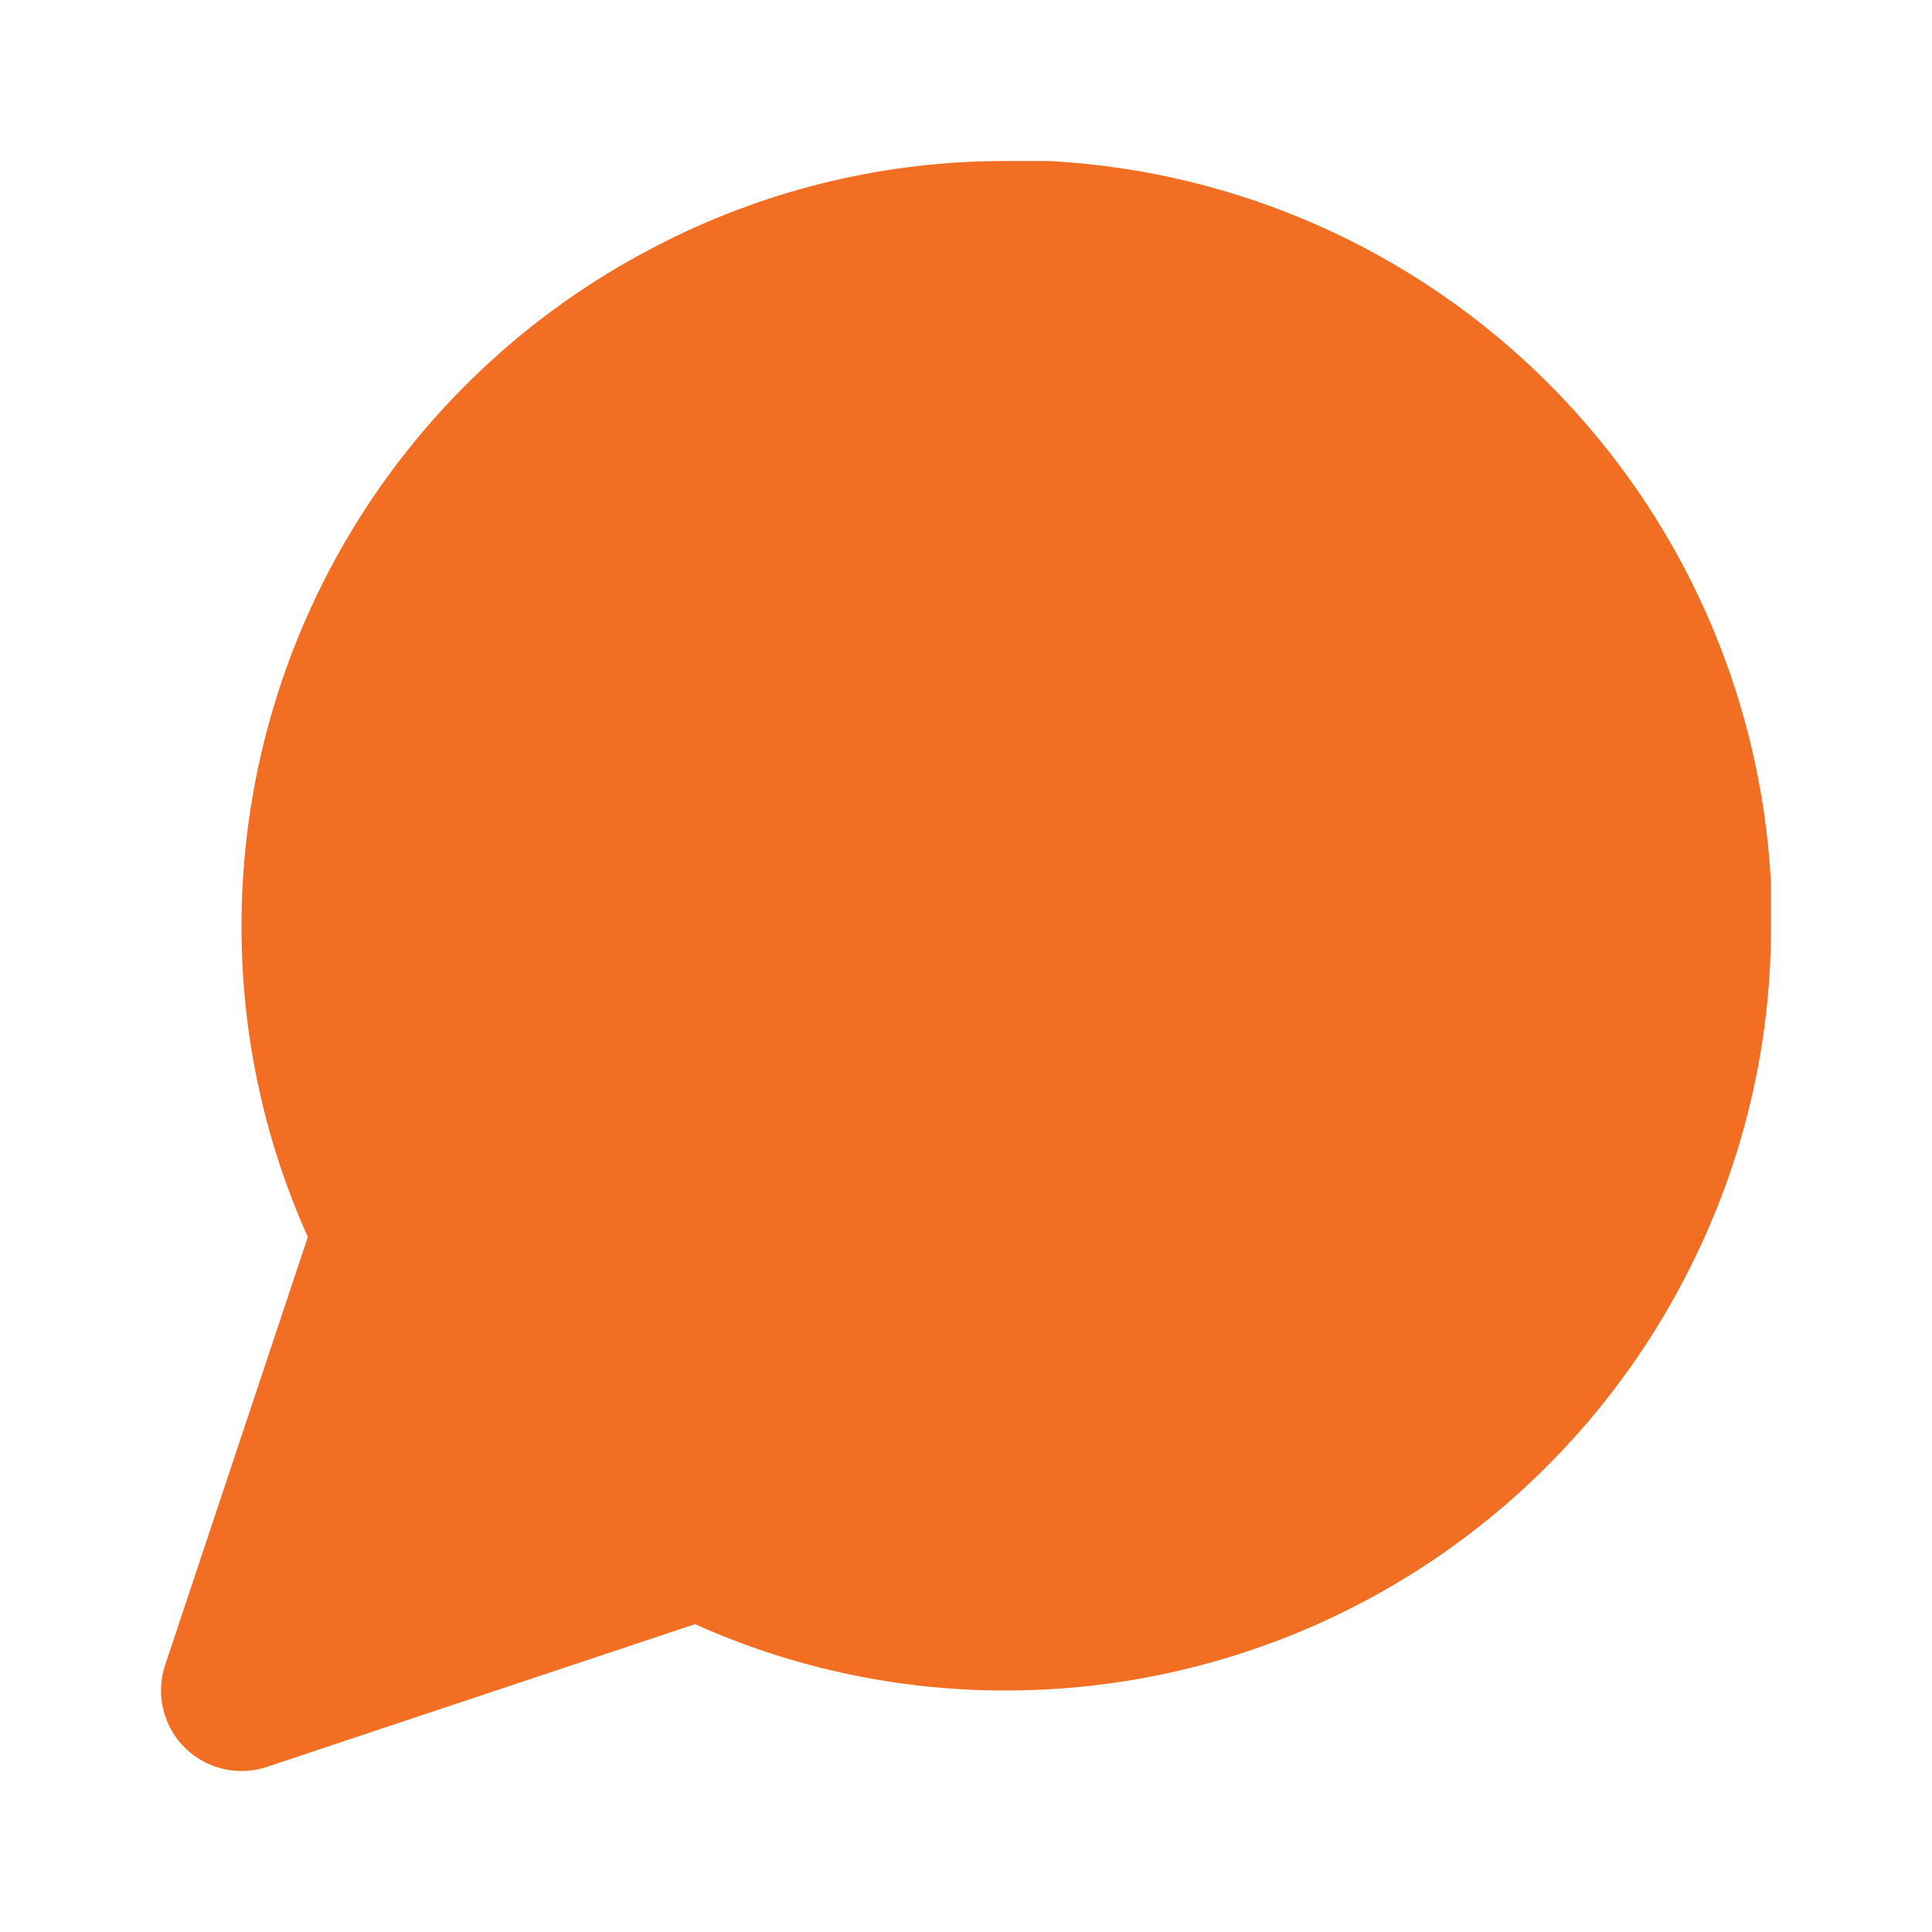
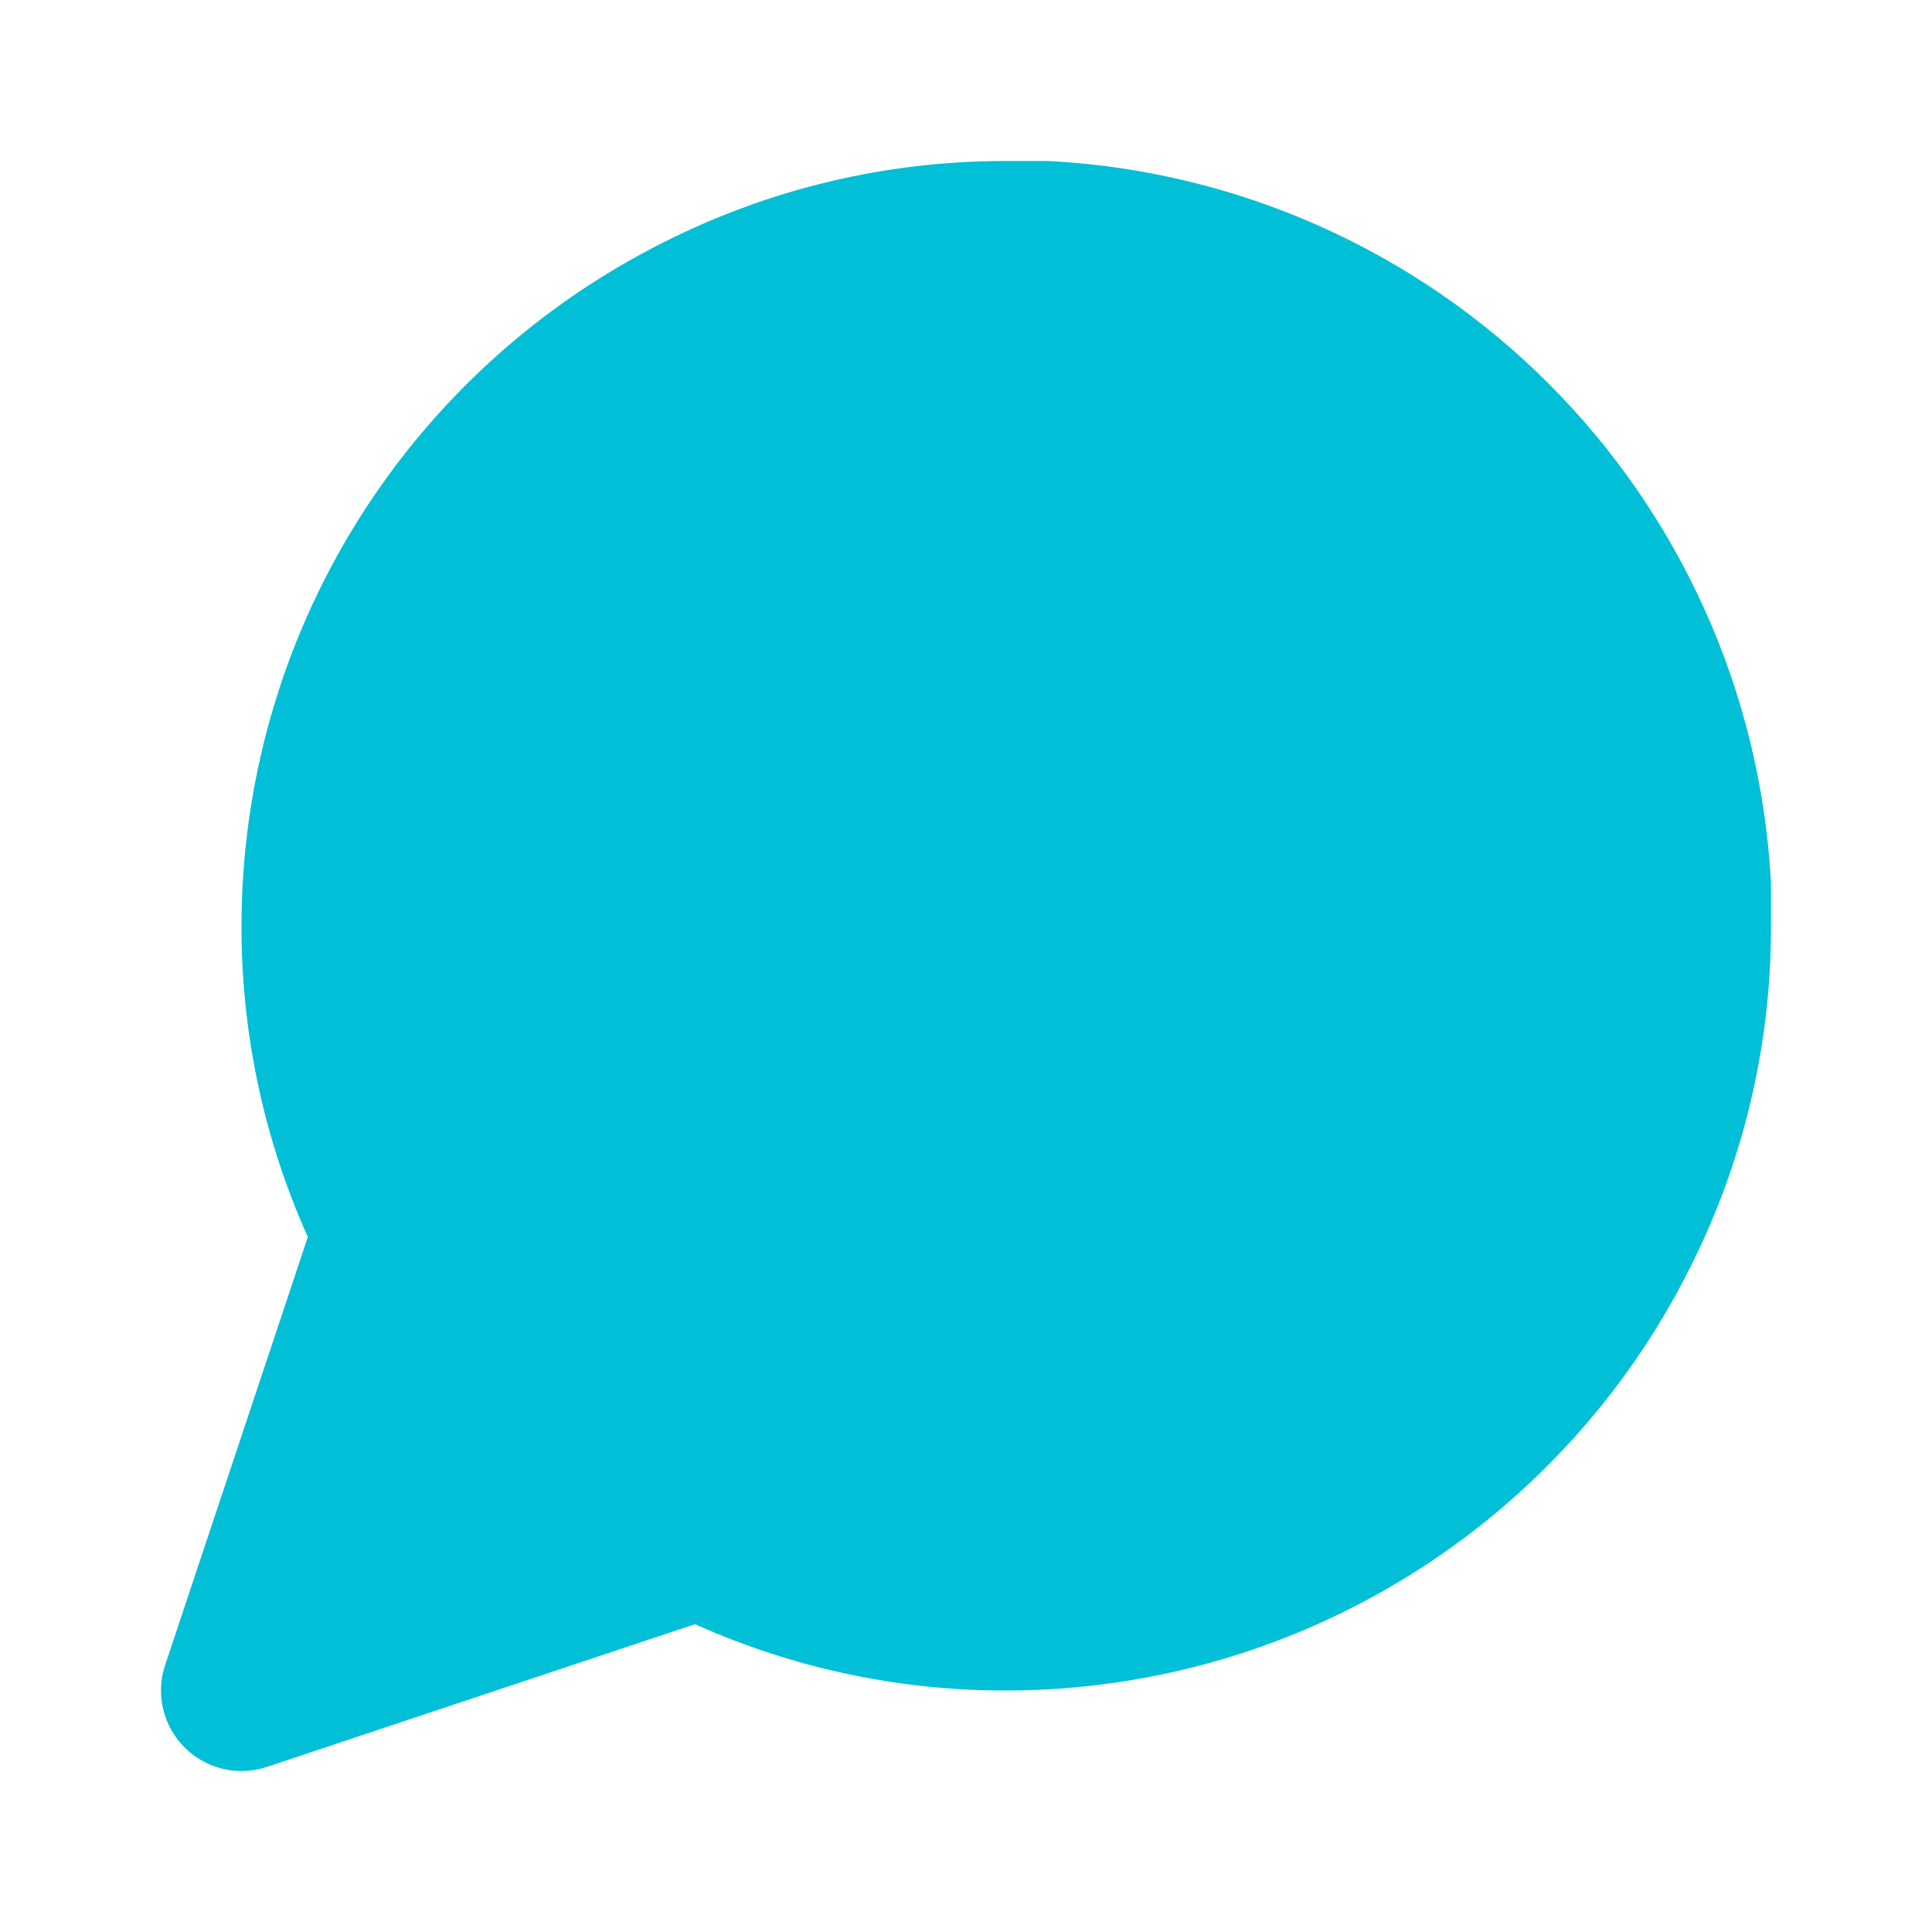
<svg xmlns="http://www.w3.org/2000/svg" width="24" height="24" viewBox="0 0 24 24" fill="none">
-   <path d="M21 11.5C21.003 12.82 20.695 14.122 20.1 15.3C19.394 16.712 18.31 17.899 16.967 18.729C15.625 19.559 14.078 19.999 12.5 20C11.18 20.003 9.878 19.695 8.7 19.1L3 21L4.9 15.3C4.305 14.122 3.997 12.82 4 11.5C4.001 9.922 4.441 8.375 5.271 7.033C6.101 5.69 7.288 4.606 8.7 3.9C9.878 3.305 11.18 2.997 12.5 3H13C15.084 3.115 17.053 3.995 18.529 5.471C20.005 6.947 20.885 8.916 21 11V11.5Z" fill="#F26E22" stroke="#F26E22" stroke-width="2" stroke-linecap="round" stroke-linejoin="round" />
+   <path d="M21 11.5C21.003 12.82 20.695 14.122 20.1 15.3C19.394 16.712 18.31 17.899 16.967 18.729C15.625 19.559 14.078 19.999 12.5 20C11.18 20.003 9.878 19.695 8.7 19.1L3 21L4.9 15.3C4.305 14.122 3.997 12.82 4 11.5C4.001 9.922 4.441 8.375 5.271 7.033C6.101 5.69 7.288 4.606 8.7 3.9C9.878 3.305 11.18 2.997 12.5 3H13C15.084 3.115 17.053 3.995 18.529 5.471C20.005 6.947 20.885 8.916 21 11V11.5Z" fill="#00BFD7" stroke="#00BFD7" stroke-width="2" stroke-linecap="round" stroke-linejoin="round" />
</svg>
